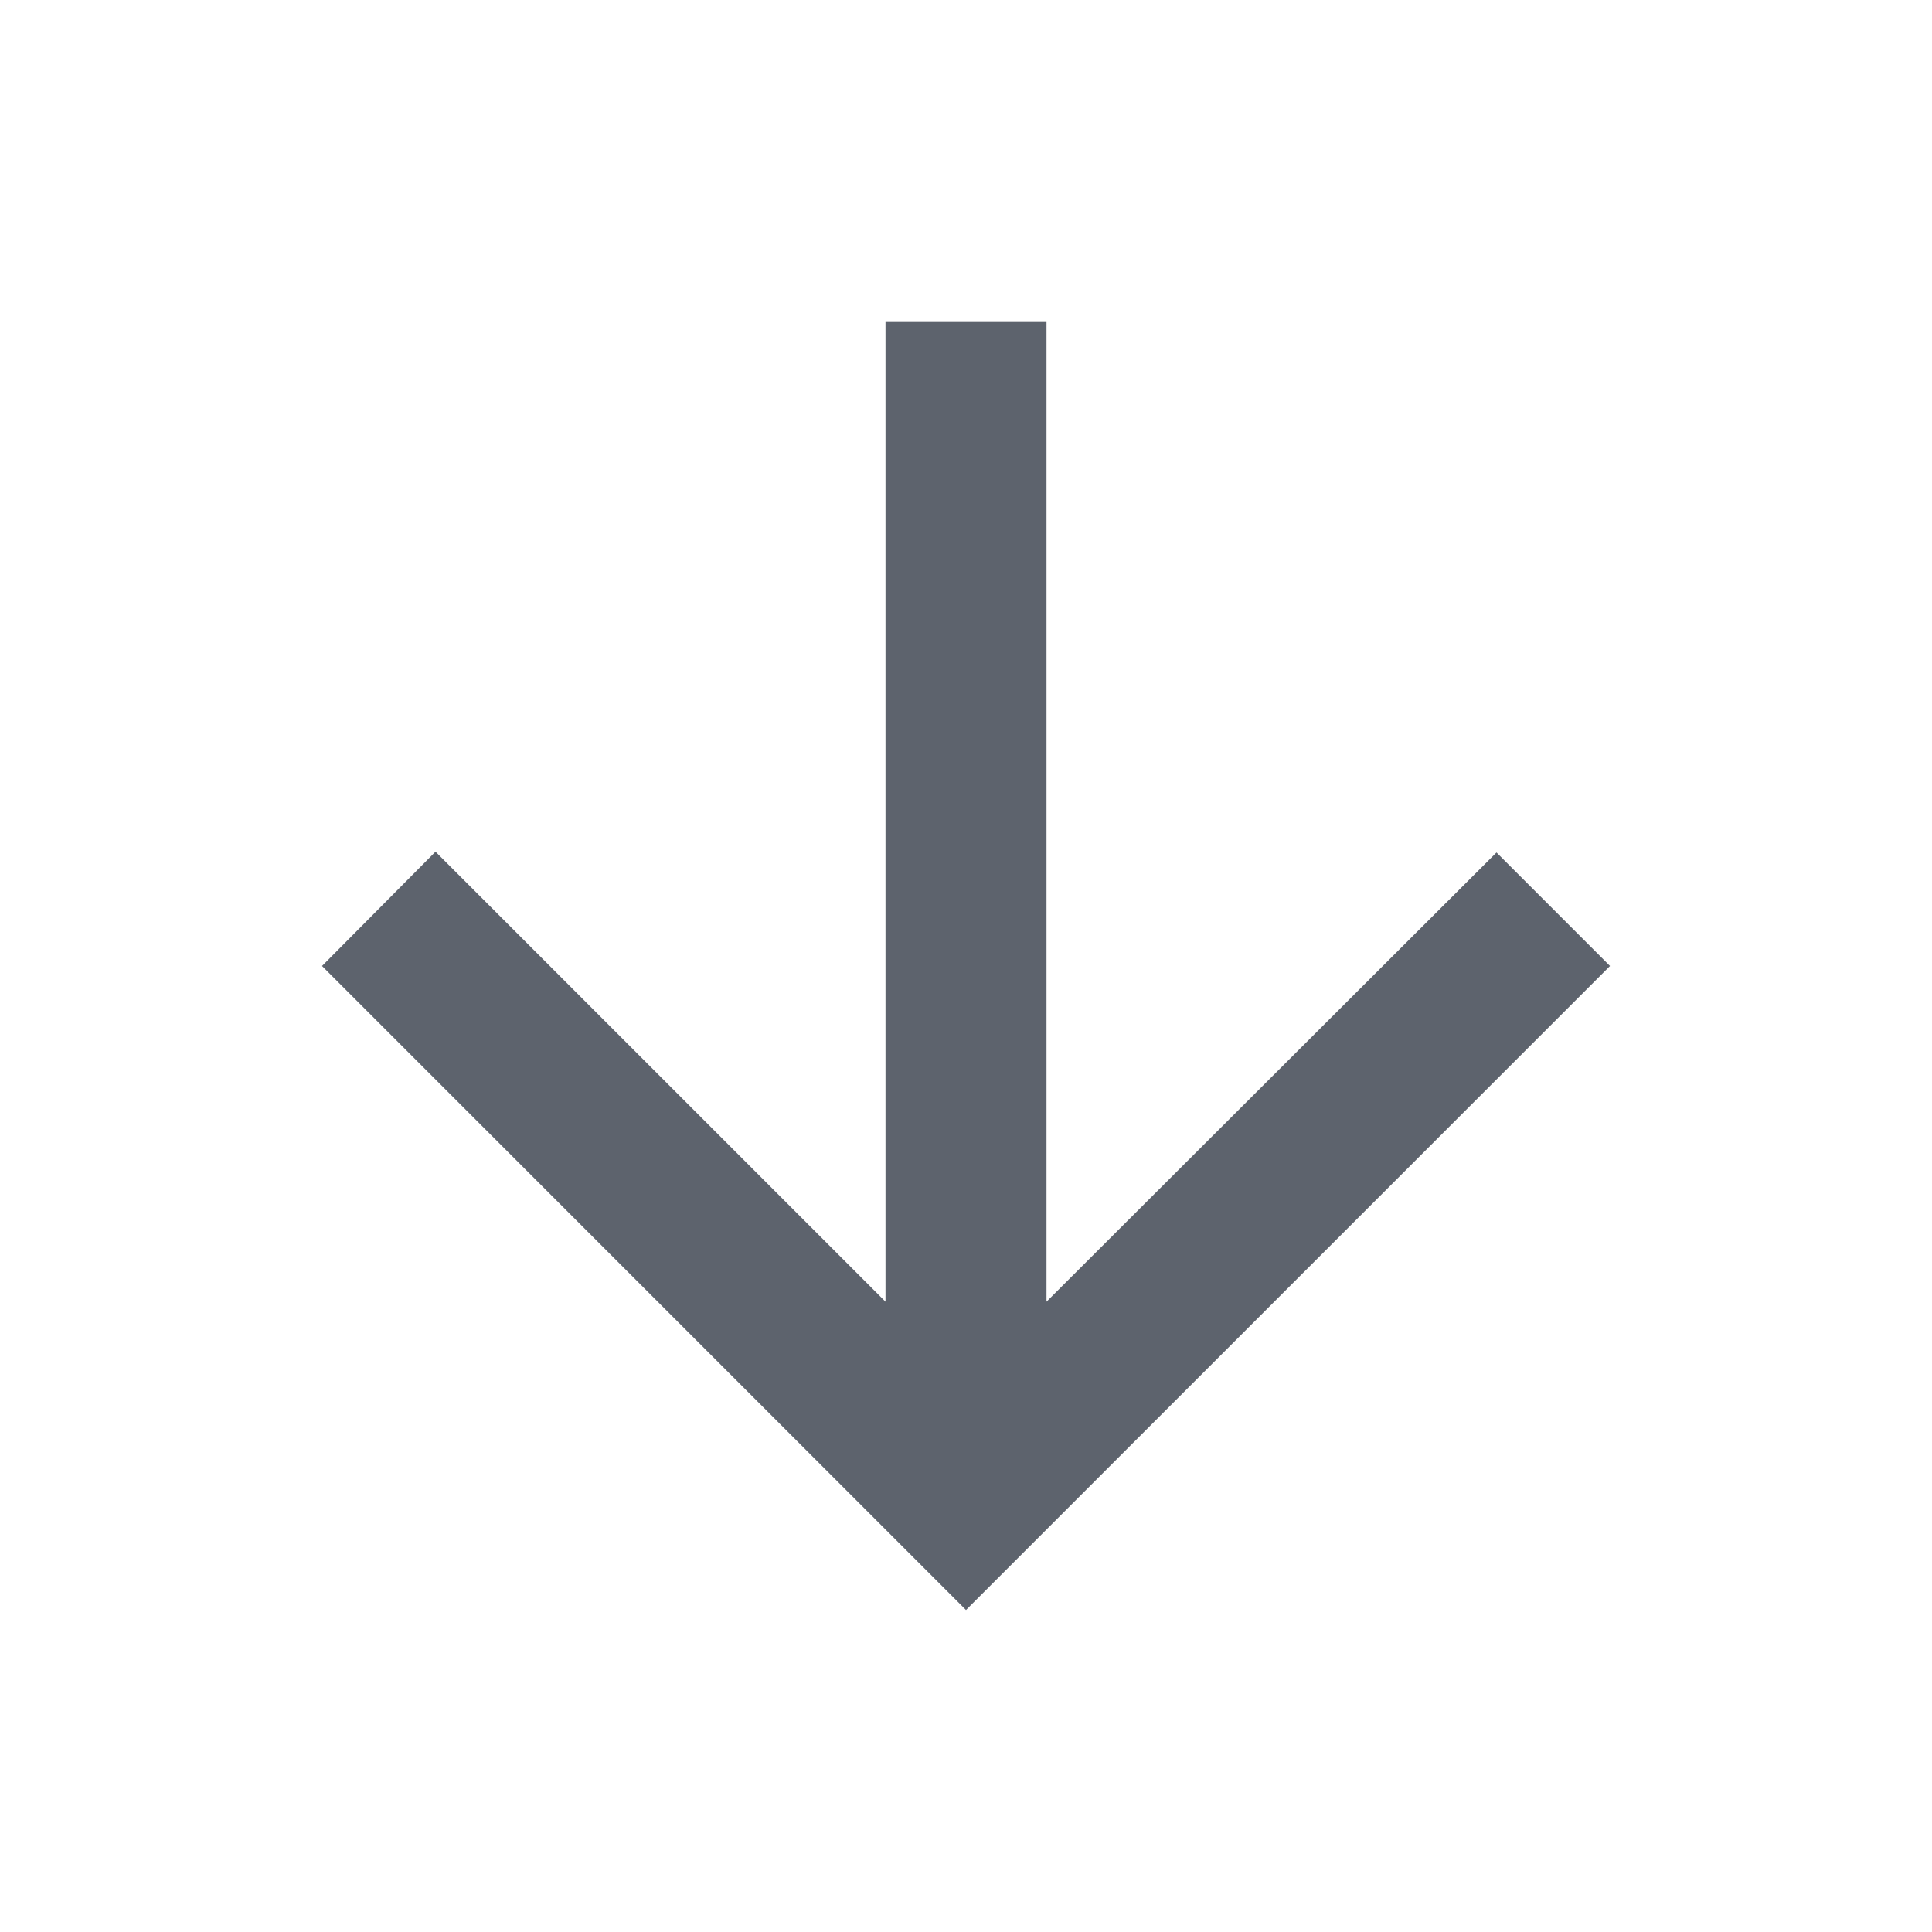
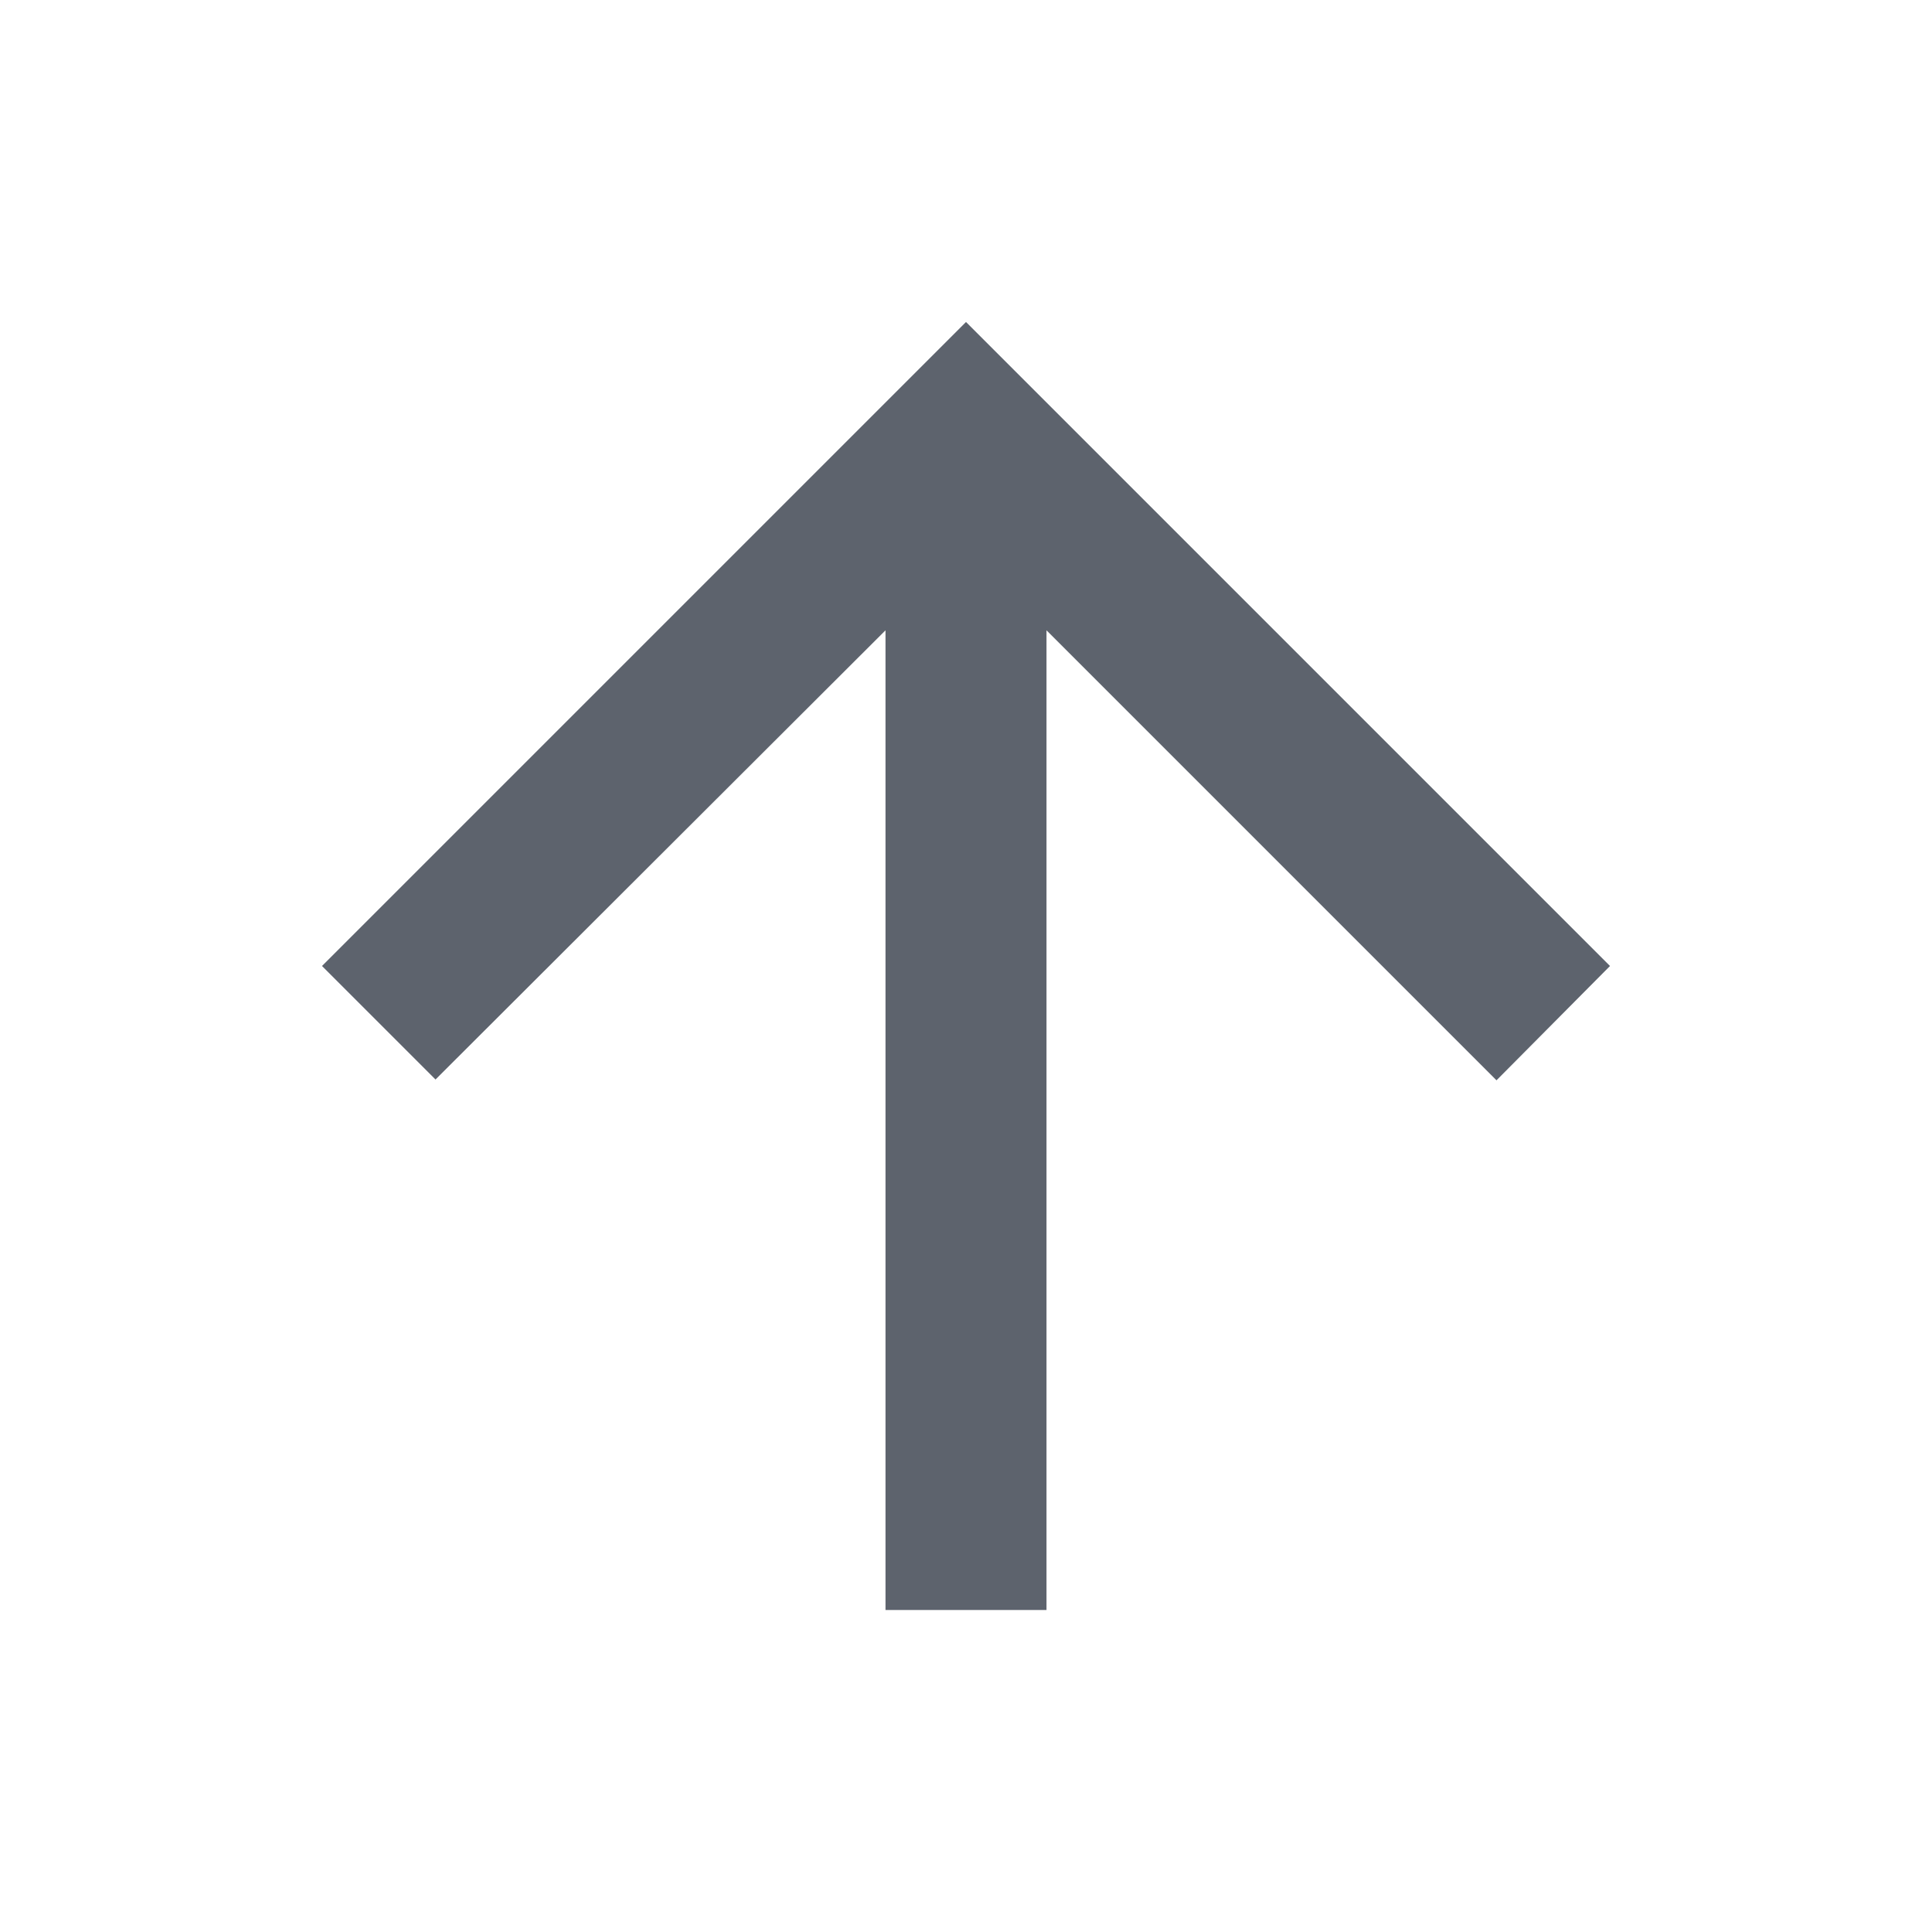
<svg xmlns="http://www.w3.org/2000/svg" width="24" height="24" viewBox="0 0 24 24" fill="none">
-   <path fill-rule="evenodd" clip-rule="evenodd" d="M11 4L11 16.17L5.41 10.58L4 12L12 20L20 12L18.59 10.59L13 16.17L13 4L11 4Z" fill="#5D636D" />
+   <path fill-rule="evenodd" clip-rule="evenodd" d="M13 20L13 7.83L18.59 13.42L20 12L12 4L4 12L5.41 13.41L11 7.83L11 20L13 20Z" fill="#5D636D" />
</svg>
